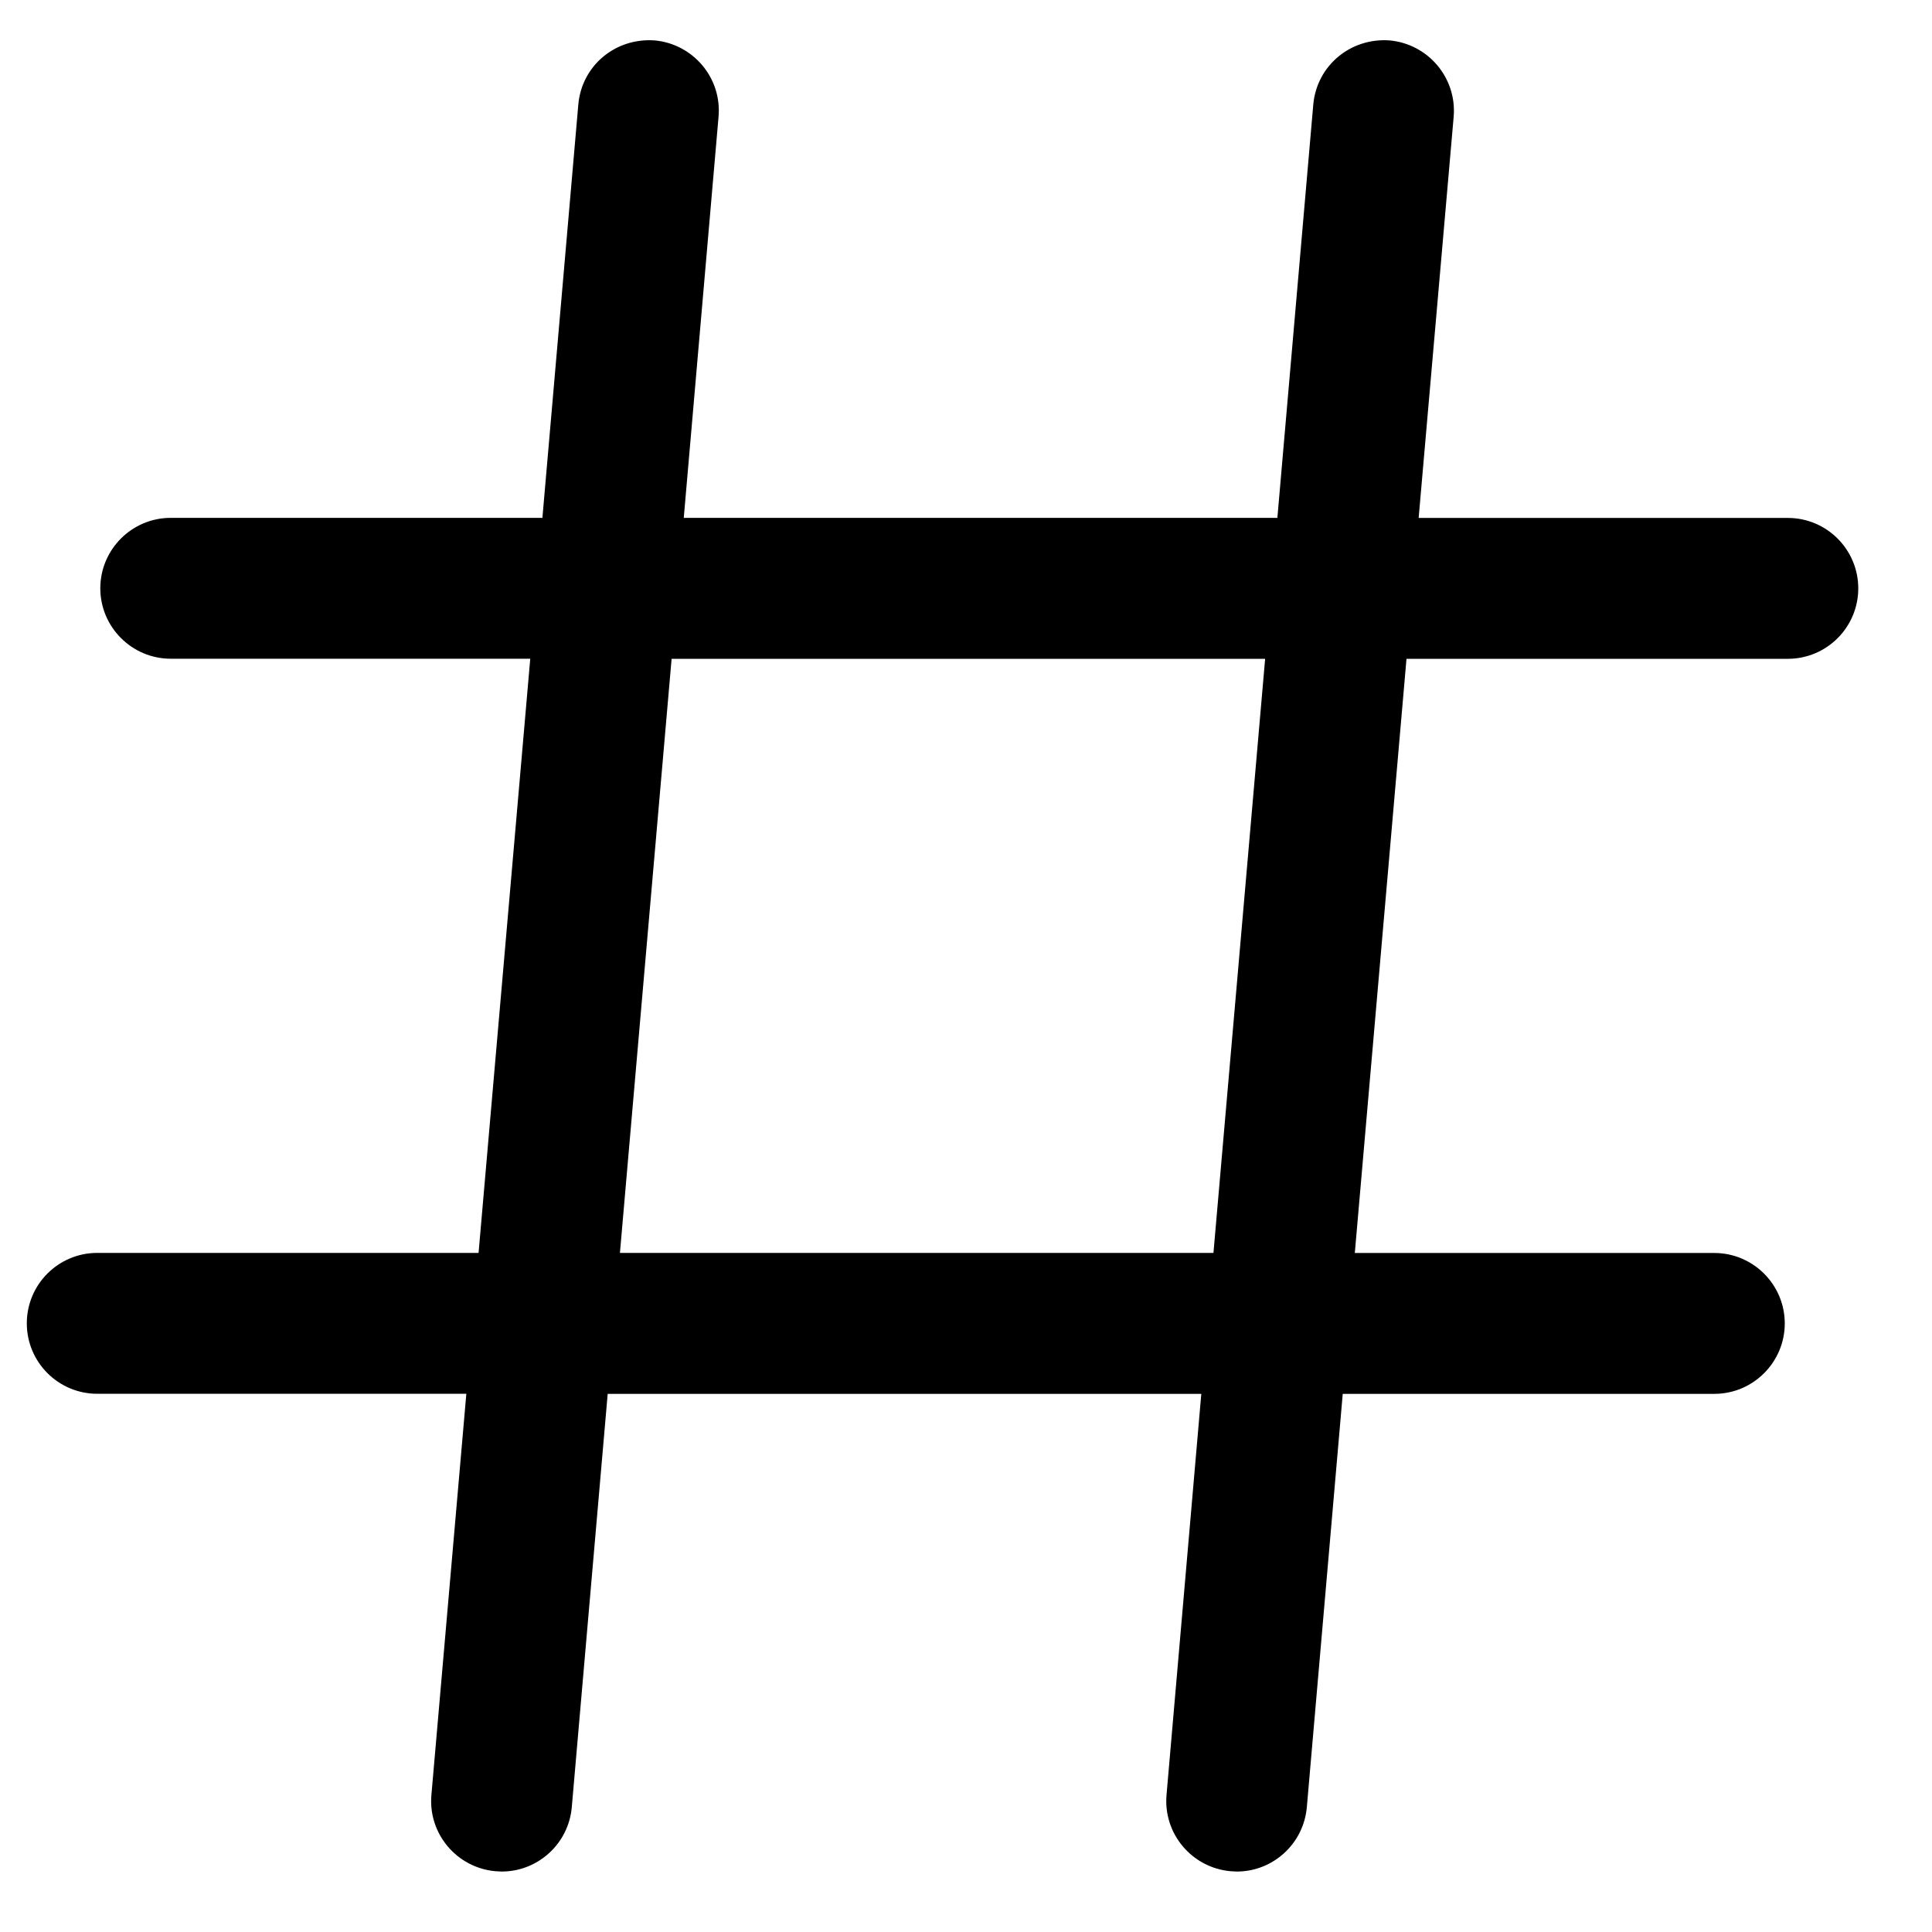
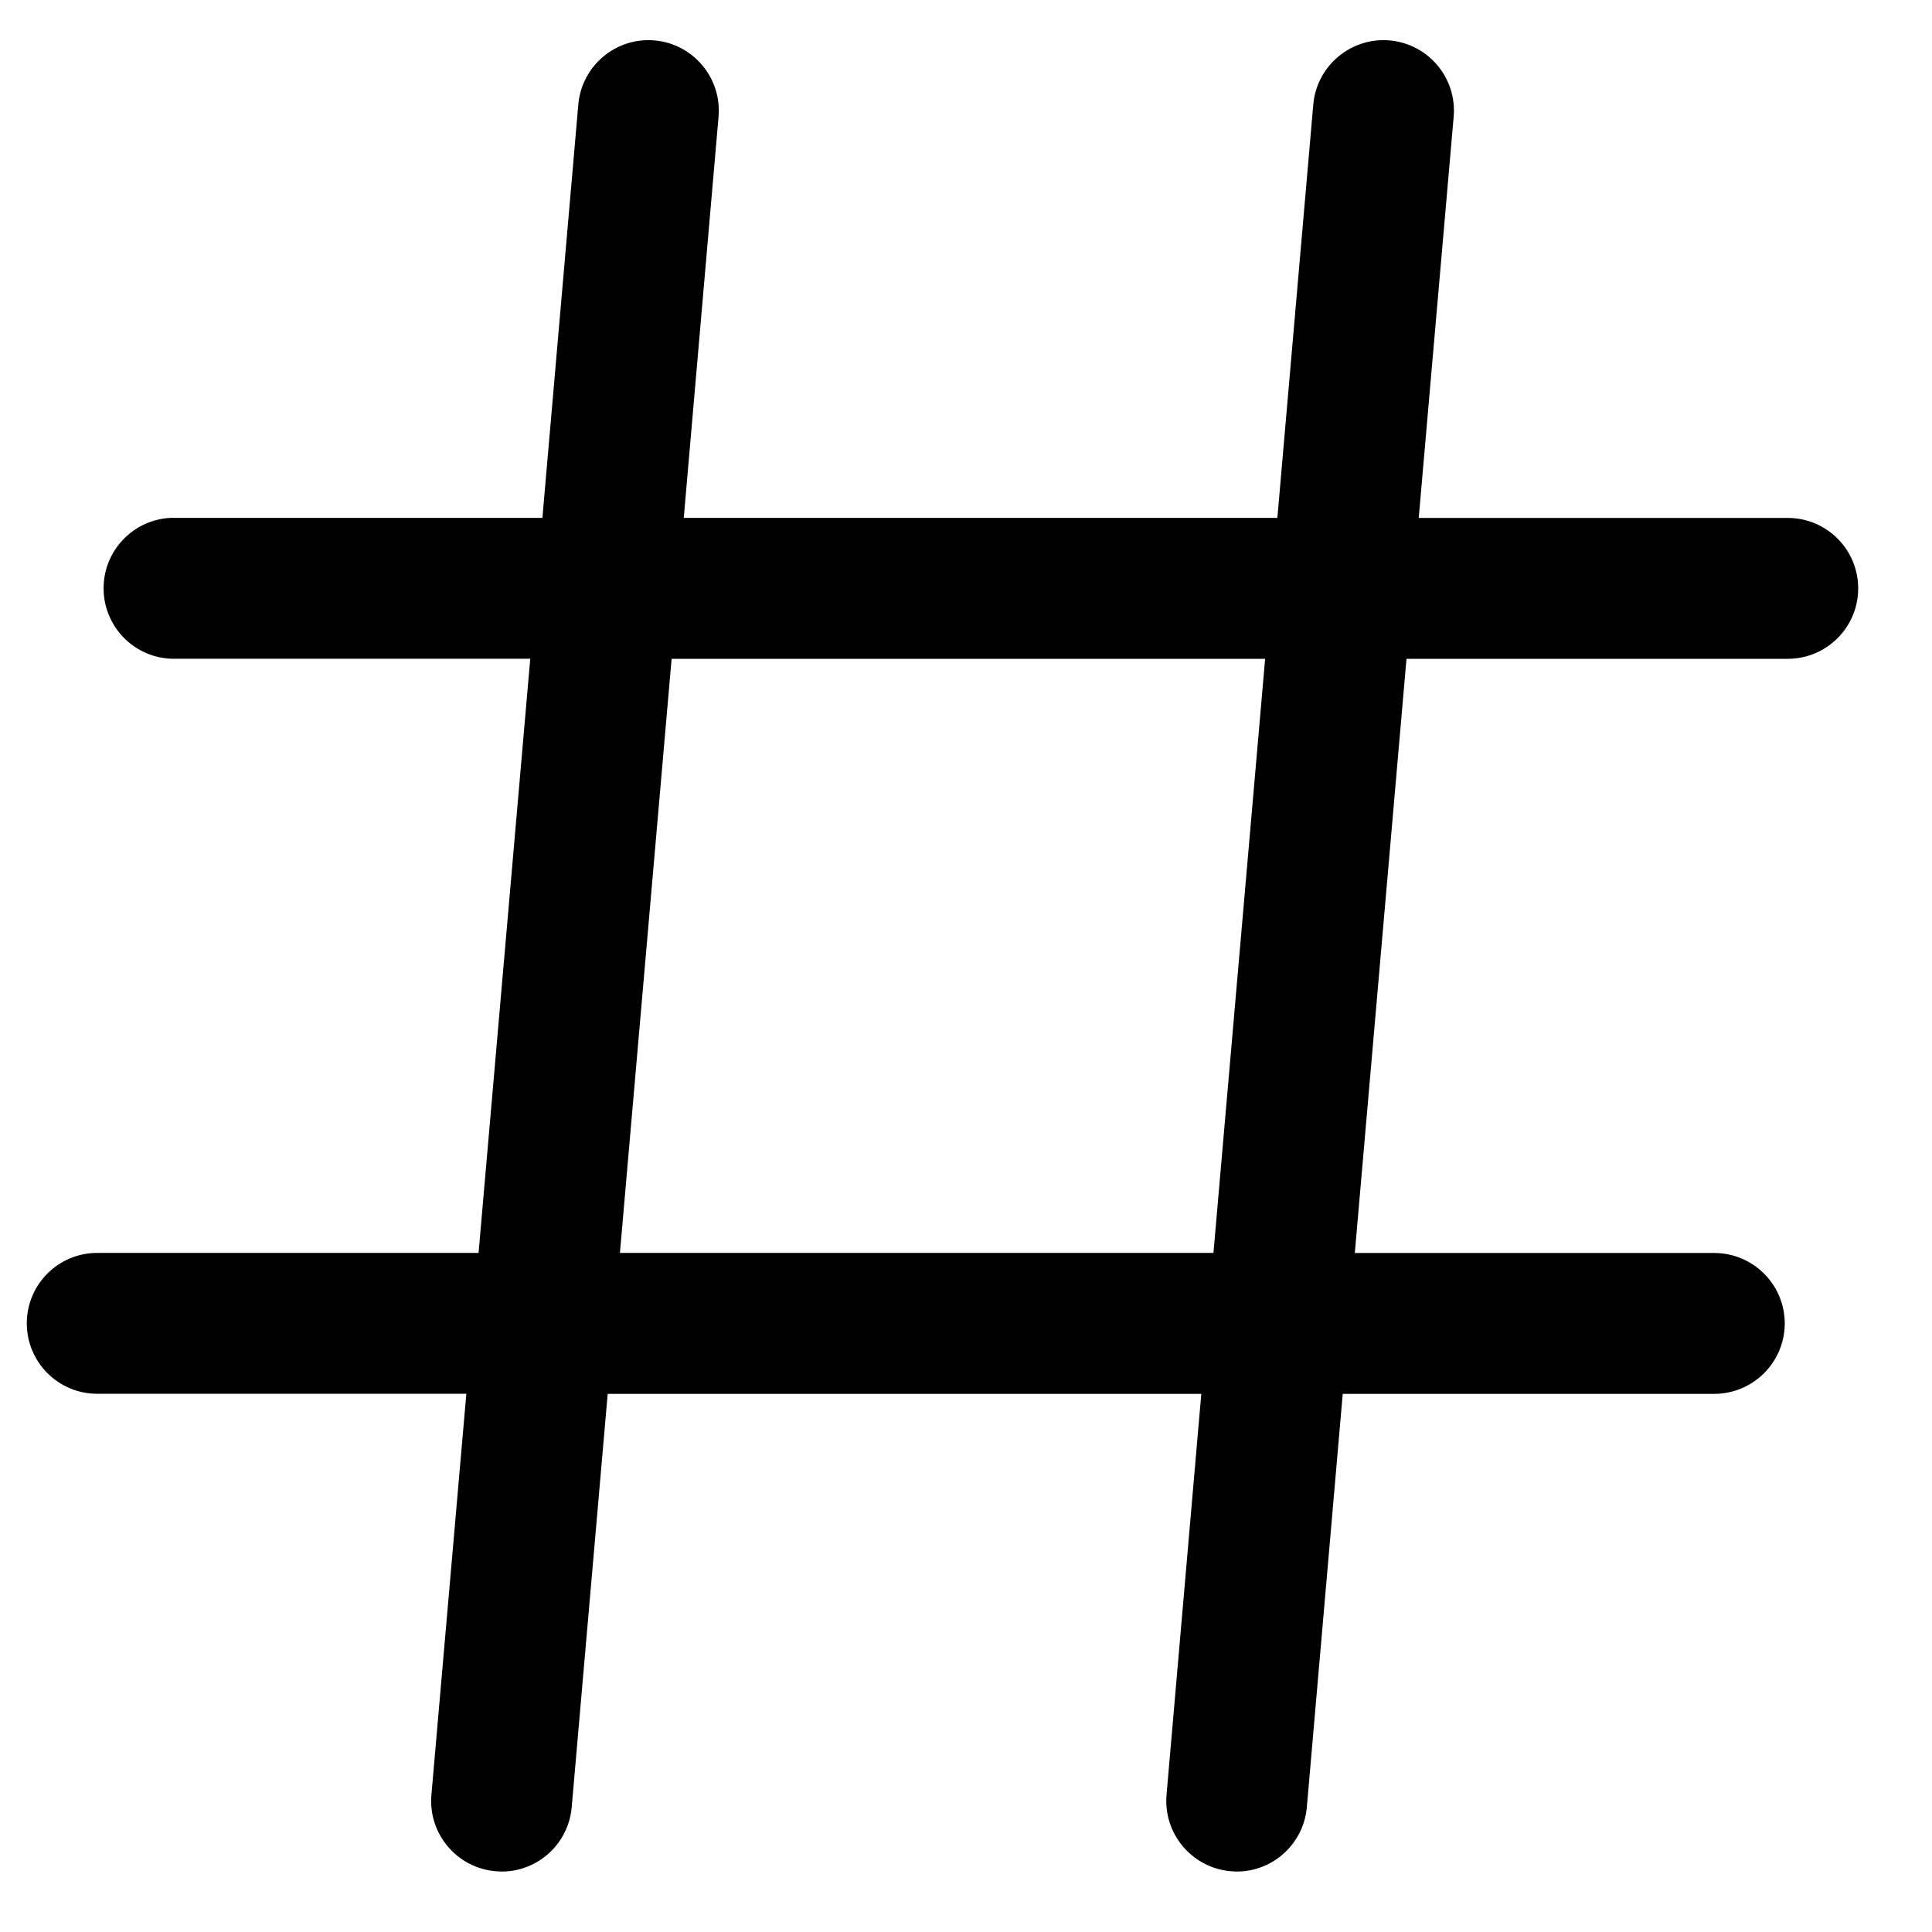
- <svg xmlns="http://www.w3.org/2000/svg" width="24" height="24" viewBox="0 0 24 24" fill="none">
-   <path d="M22.209 6.434H17.623L18.058 1.45C18.099 0.969 17.742 0.546 17.262 0.502C16.775 0.467 16.357 0.817 16.314 1.299L15.868 6.433H8.494L8.926 1.451C8.969 0.969 8.611 0.546 8.133 0.502C7.643 0.467 7.226 0.817 7.184 1.299L6.738 6.433H2.121C1.638 6.433 1.246 6.826 1.246 7.308C1.246 7.789 1.638 8.183 2.121 8.183H6.587L5.945 15.564H1.208C0.725 15.564 0.333 15.956 0.333 16.439C0.333 16.922 0.725 17.314 1.208 17.314H5.793L5.359 22.298C5.317 22.779 5.674 23.202 6.155 23.245L6.232 23.249C6.681 23.249 7.063 22.905 7.103 22.449L7.549 17.315H14.923L14.491 22.297C14.449 22.779 14.806 23.202 15.287 23.245L15.364 23.249C15.813 23.249 16.194 22.905 16.234 22.449L16.68 17.315H21.296C21.778 17.315 22.171 16.922 22.171 16.44C22.171 15.958 21.778 15.565 21.296 15.565H16.83L17.472 8.184H22.209C22.692 8.184 23.084 7.792 23.084 7.309C23.084 6.826 22.692 6.434 22.209 6.434ZM15.074 15.564H7.701L8.343 8.184H15.716L15.074 15.564Z" fill="black" />
+ <svg xmlns="http://www.w3.org/2000/svg" width="24" height="24" fill="none">
+   <path d="M22.209 6.434h-4.585l.434-4.984a.876.876 0 0 0-.796-.948.877.877 0 0 0-.948.797l-.446 5.134H8.494l.432-4.982a.876.876 0 0 0-.793-.949.876.876 0 0 0-.949.797l-.446 5.134H2.121a.876.876 0 0 0 0 1.75h4.466l-.642 7.381H1.208a.875.875 0 0 0 0 1.75h4.585l-.434 4.984a.876.876 0 0 0 .796.947l.077.004c.45 0 .83-.344.87-.8l.447-5.134h7.374l-.432 4.982a.877.877 0 0 0 .796.948l.077.004c.449 0 .83-.344.87-.8l.446-5.134h4.616a.877.877 0 0 0 .875-.875.877.877 0 0 0-.875-.875H16.83l.642-7.381h4.736a.875.875 0 0 0 0-1.75Zm-7.135 9.13H7.701l.642-7.38h7.373l-.642 7.38Z" fill="#000" />
</svg>
